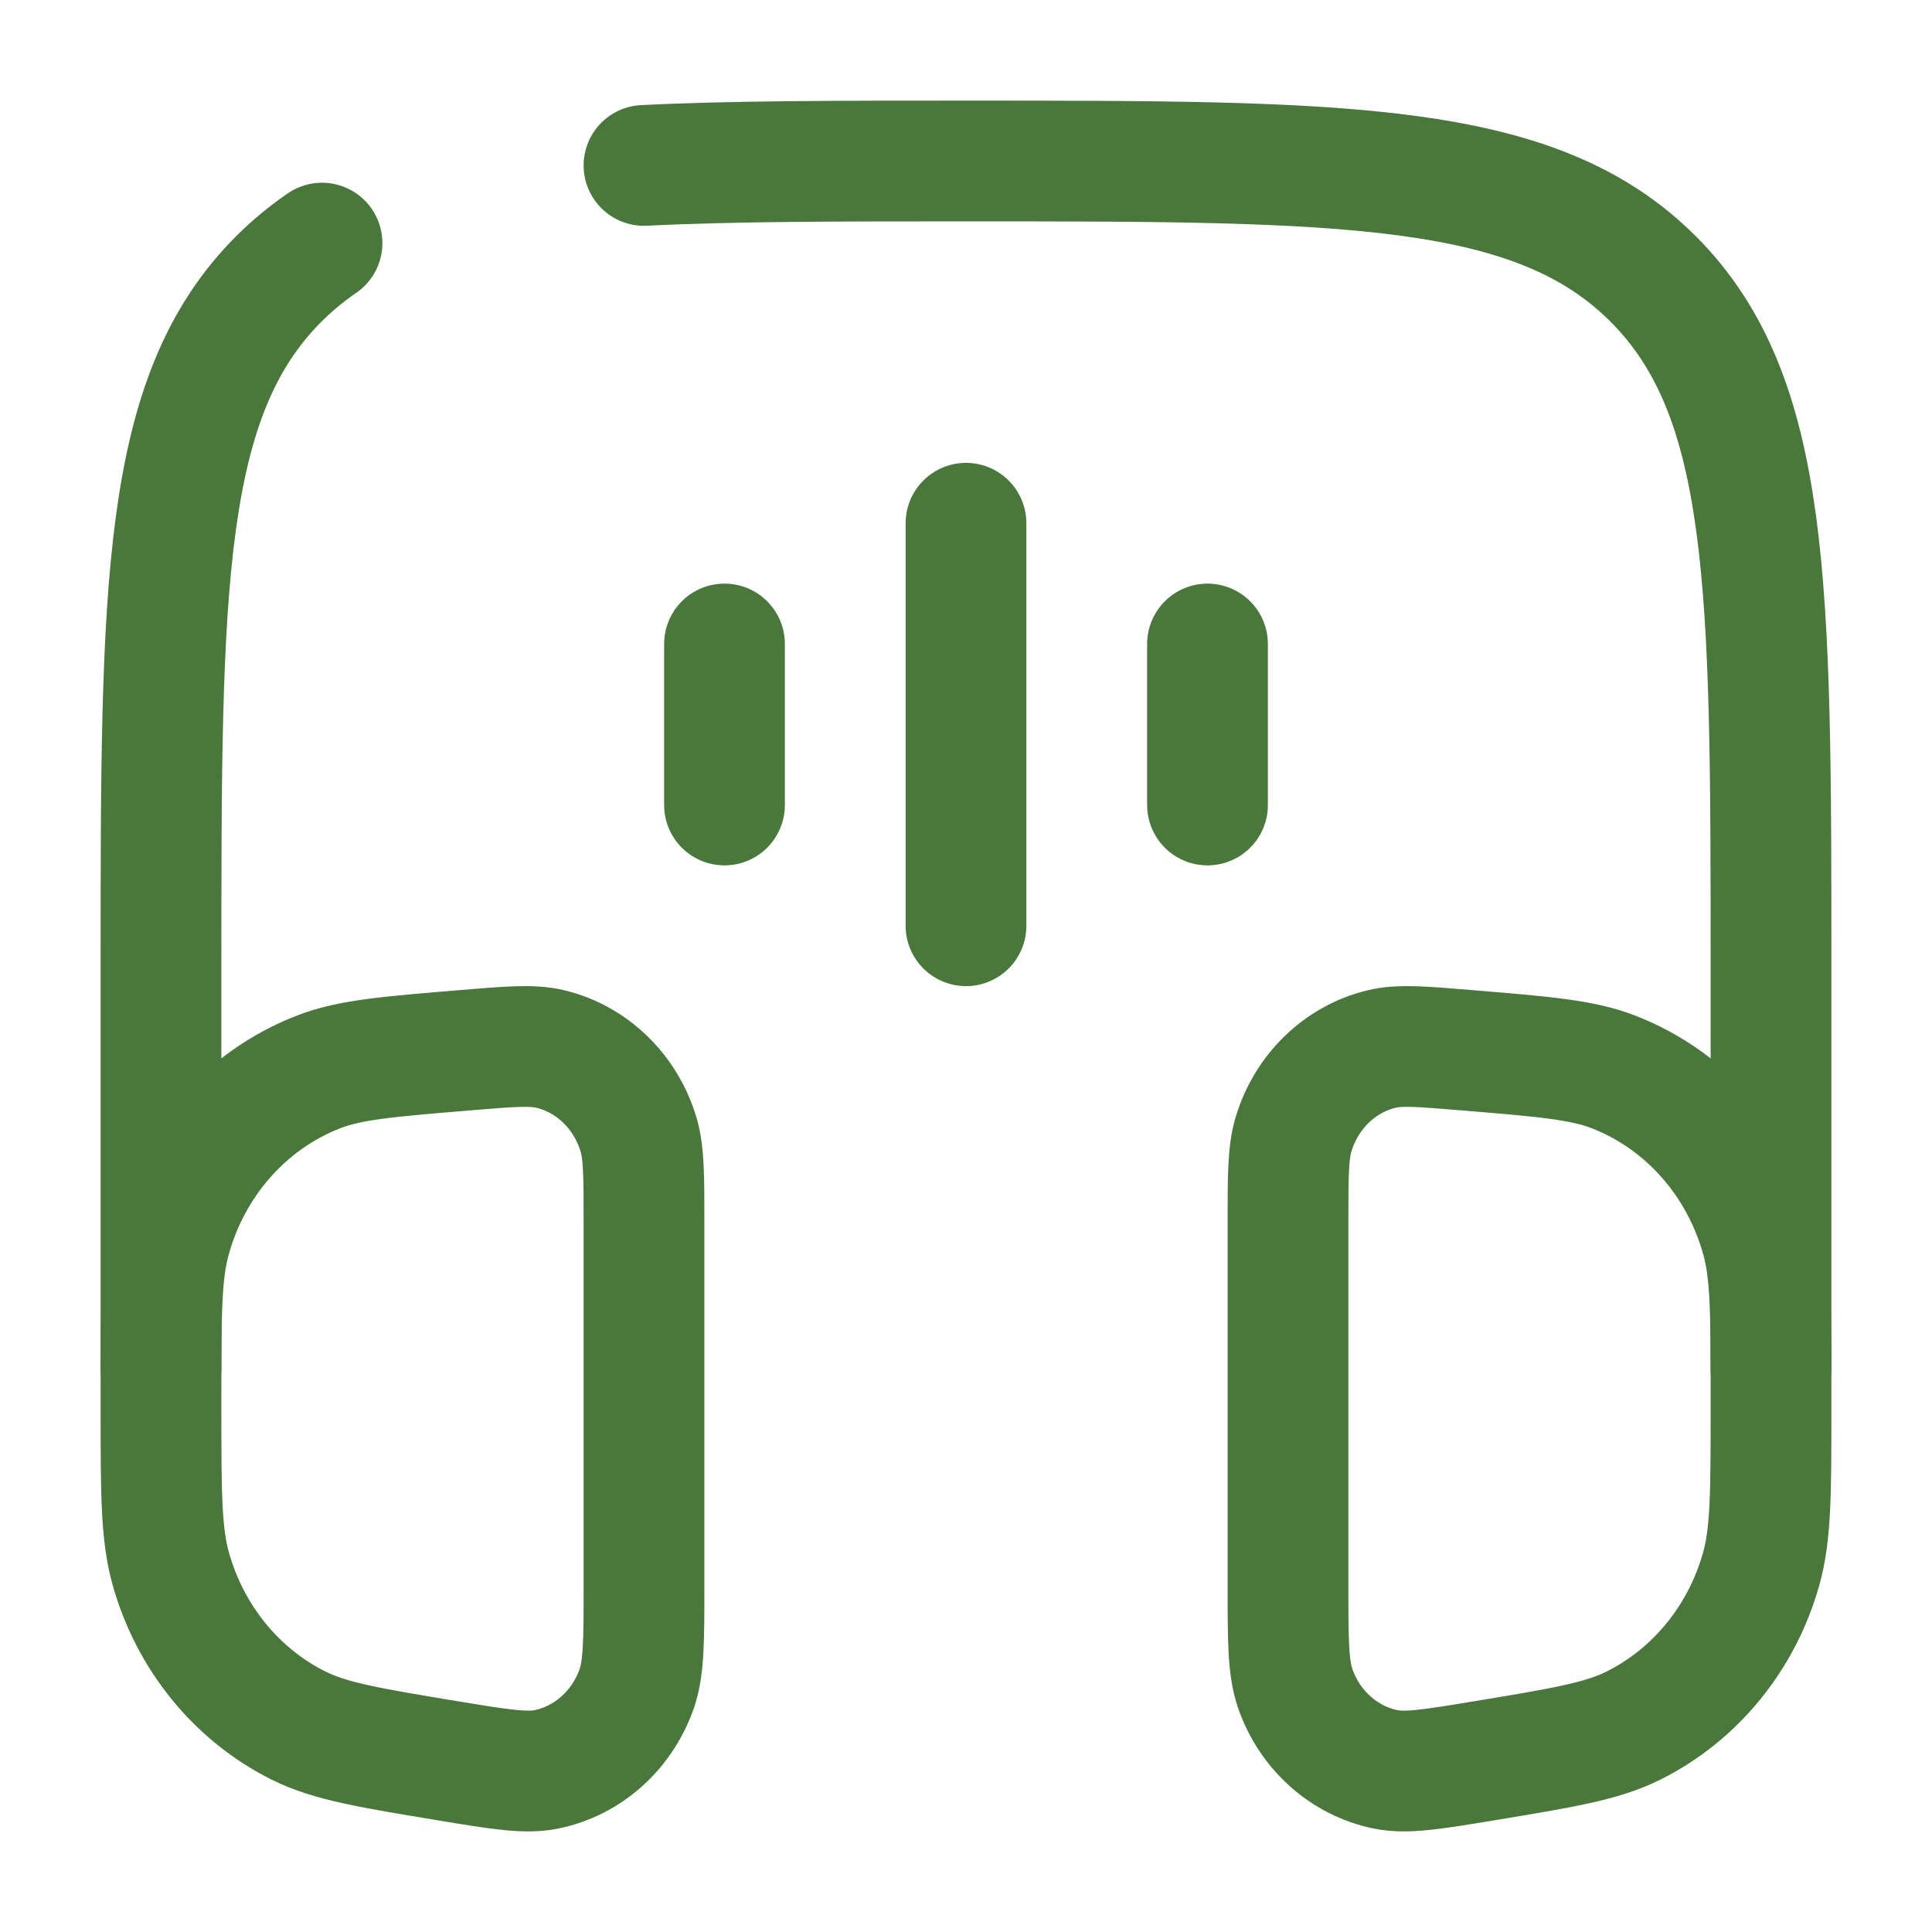
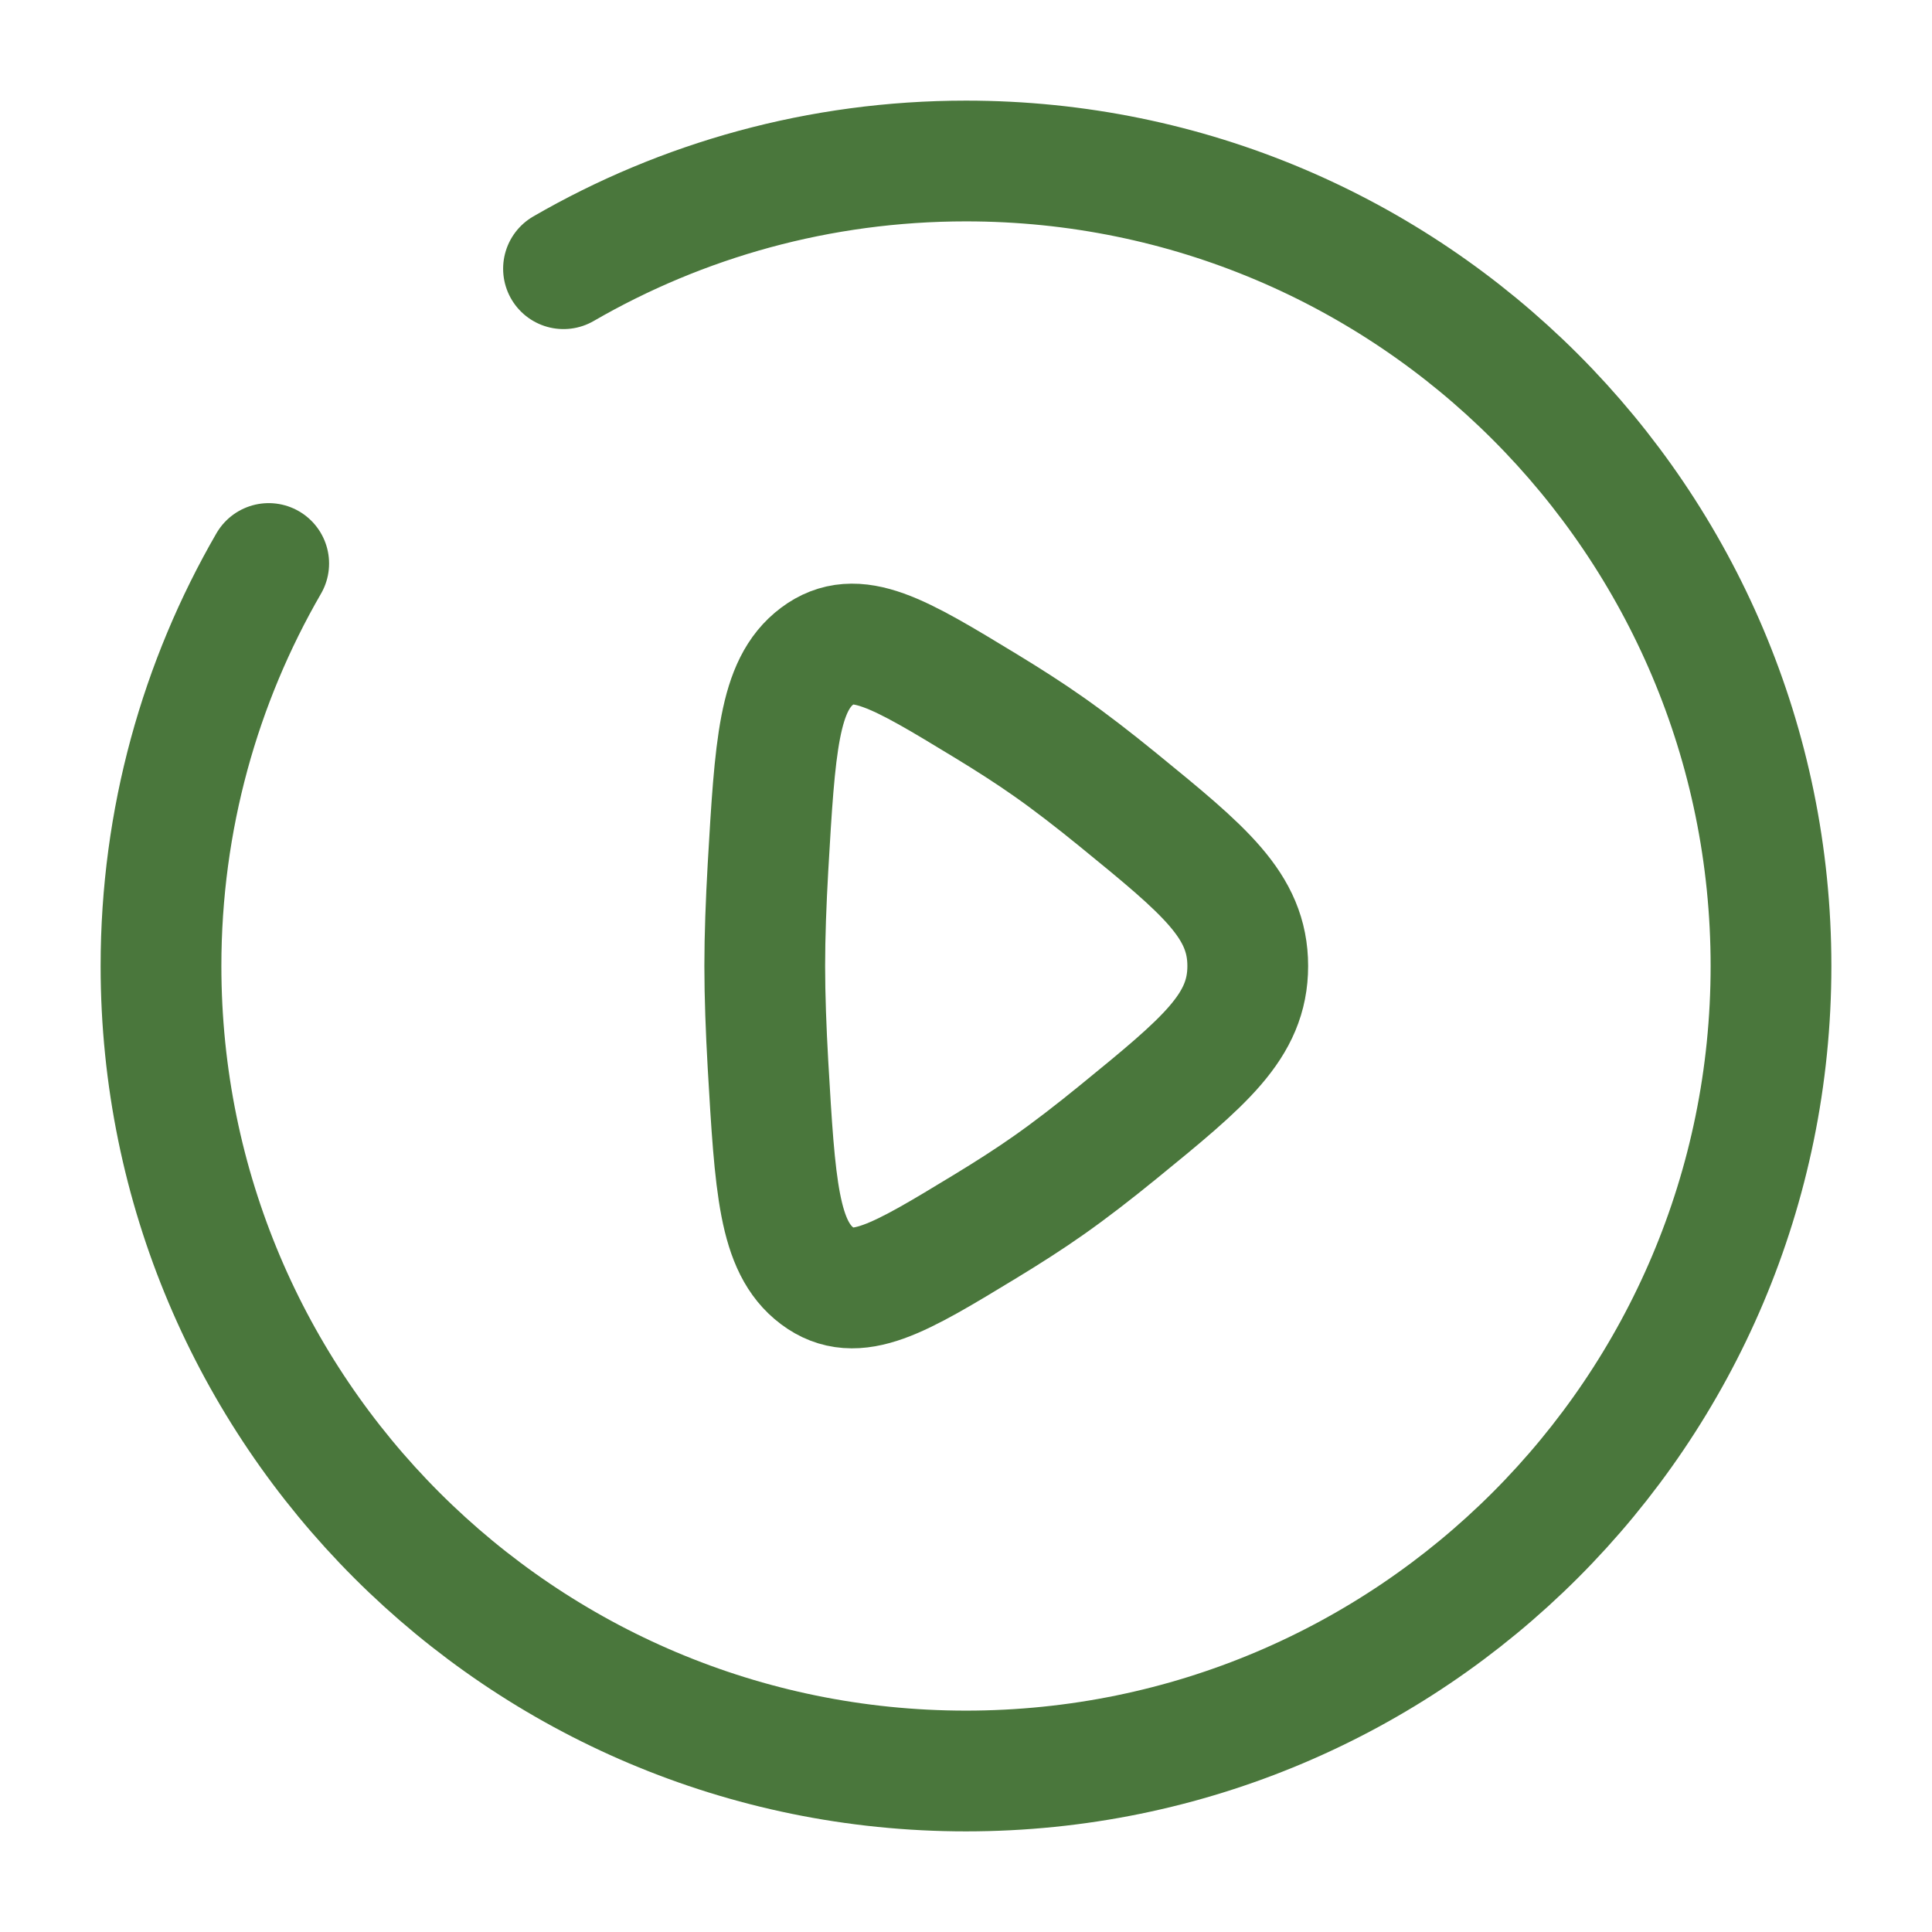
<svg xmlns="http://www.w3.org/2000/svg" width="800px" height="800px" viewBox="0 0 24 24" fill="none">
  <g id="SVGRepo_bgCarrier" stroke-width="0" />
  <g id="SVGRepo_tracerCarrier" stroke-linecap="round" stroke-linejoin="round" />
  <g id="SVGRepo_iconCarrier">
-     <path d="M8 15.187C8 14.609 8 14.32 7.931 14.09C7.771 13.559 7.355 13.156 6.836 13.031C6.611 12.977 6.336 13 5.784 13.046C4.828 13.125 4.349 13.164 3.959 13.315C3.06 13.663 2.374 14.439 2.113 15.404C2 15.823 2 16.325 2 17.328V17.514C2 18.543 2 19.058 2.123 19.493C2.365 20.348 2.942 21.054 3.711 21.437C4.103 21.632 4.589 21.712 5.561 21.873C6.206 21.979 6.529 22.033 6.79 21.979C7.304 21.873 7.728 21.494 7.909 20.979C8 20.718 8 20.376 8 19.693V15.187Z" stroke="#4a773c" stroke-width="1.5" />
-     <path d="M16 15.187C16 14.609 16 14.32 16.069 14.09C16.229 13.559 16.645 13.156 17.164 13.031C17.389 12.977 17.664 13 18.215 13.046C19.172 13.125 19.651 13.164 20.041 13.315C20.94 13.663 21.626 14.439 21.887 15.404C22 15.823 22 16.325 22 17.328V17.514C22 18.543 22 19.058 21.877 19.493C21.636 20.348 21.058 21.054 20.289 21.437C19.897 21.632 19.411 21.712 18.439 21.873C17.794 21.979 17.471 22.033 17.21 21.979C16.696 21.873 16.272 21.494 16.091 20.979C16 20.718 16 20.376 16 19.693V15.187Z" stroke="#4a773c" stroke-width="1.5" />
-     <path d="M22 17V12C22 7.286 22 4.929 20.535 3.464C19.071 2 16.714 2 12 2C10.42 2 9.105 2 8 2.055M2 17V12C2 7.286 2 4.929 3.464 3.464C3.631 3.298 3.809 3.151 4 3.02" stroke="#4a773c" stroke-width="1.5" stroke-linecap="round" />
-     <path d="M12 6.5L12 11.5" stroke="#4a773c" stroke-width="1.5" stroke-linecap="round" />
-     <path d="M15 8L15 10" stroke="#4a773c" stroke-width="1.5" stroke-linecap="round" />
-     <path d="M9 8L9 10" stroke="#4a773c" stroke-width="1.5" stroke-linecap="round" />
+     <path d="M13.888 9.935C14.963 10.812 15.5 11.25 15.5 12C15.5 12.75 14.963 13.188 13.888 14.065C13.591 14.307 13.297 14.535 13.026 14.725C12.789 14.892 12.52 15.064 12.242 15.233C11.169 15.885 10.633 16.211 10.152 15.85C9.671 15.489 9.628 14.734 9.54 13.222C9.516 12.795 9.5 12.376 9.5 12C9.5 11.624 9.516 11.205 9.54 10.778C9.628 9.266 9.671 8.511 10.152 8.15C10.633 7.789 11.169 8.115 12.242 8.767C12.52 8.936 12.789 9.108 13.026 9.275C13.297 9.465 13.591 9.693 13.888 9.935Z" stroke="#4a773c" stroke-width="1.5" />
+     <path d="M7 3.338C8.471 2.487 10.179 2 12 2C17.523 2 22 6.477 22 12C22 17.523 17.523 22 12 22C6.477 22 2 17.523 2 12C2 10.179 2.487 8.471 3.338 7" stroke="#4a773c" stroke-width="1.5" stroke-linecap="round" />
  </g>
</svg>
